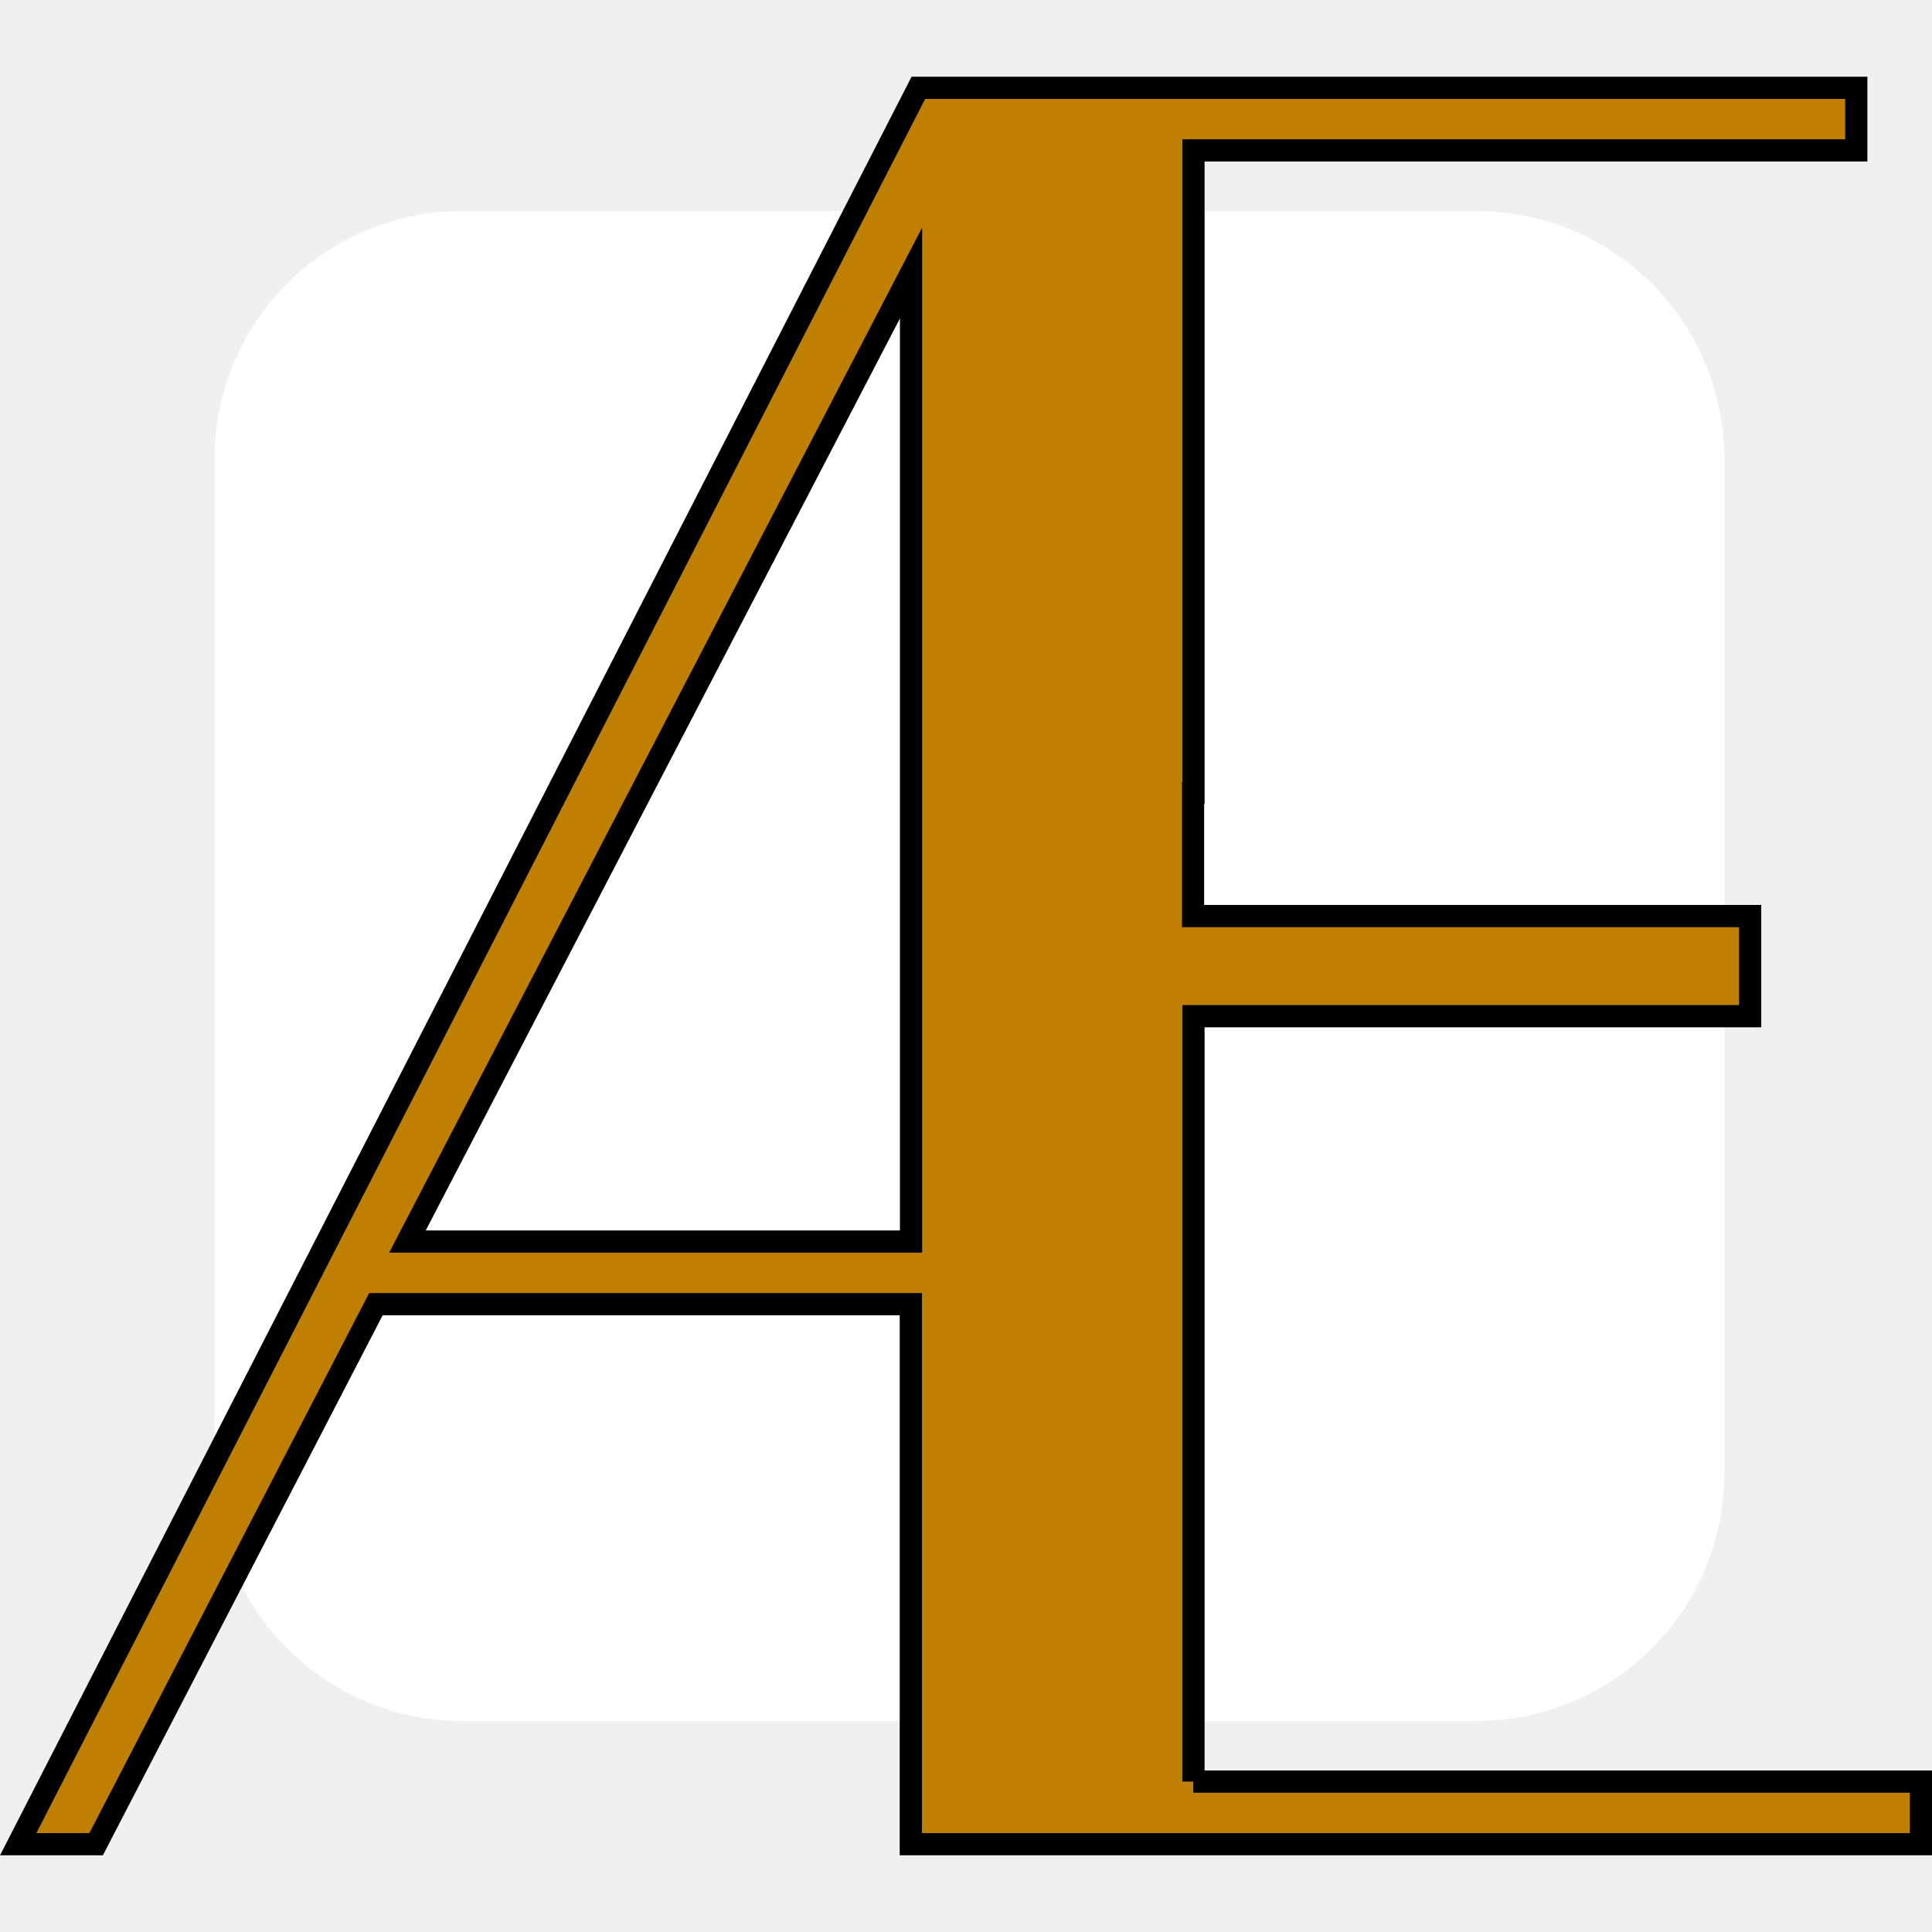
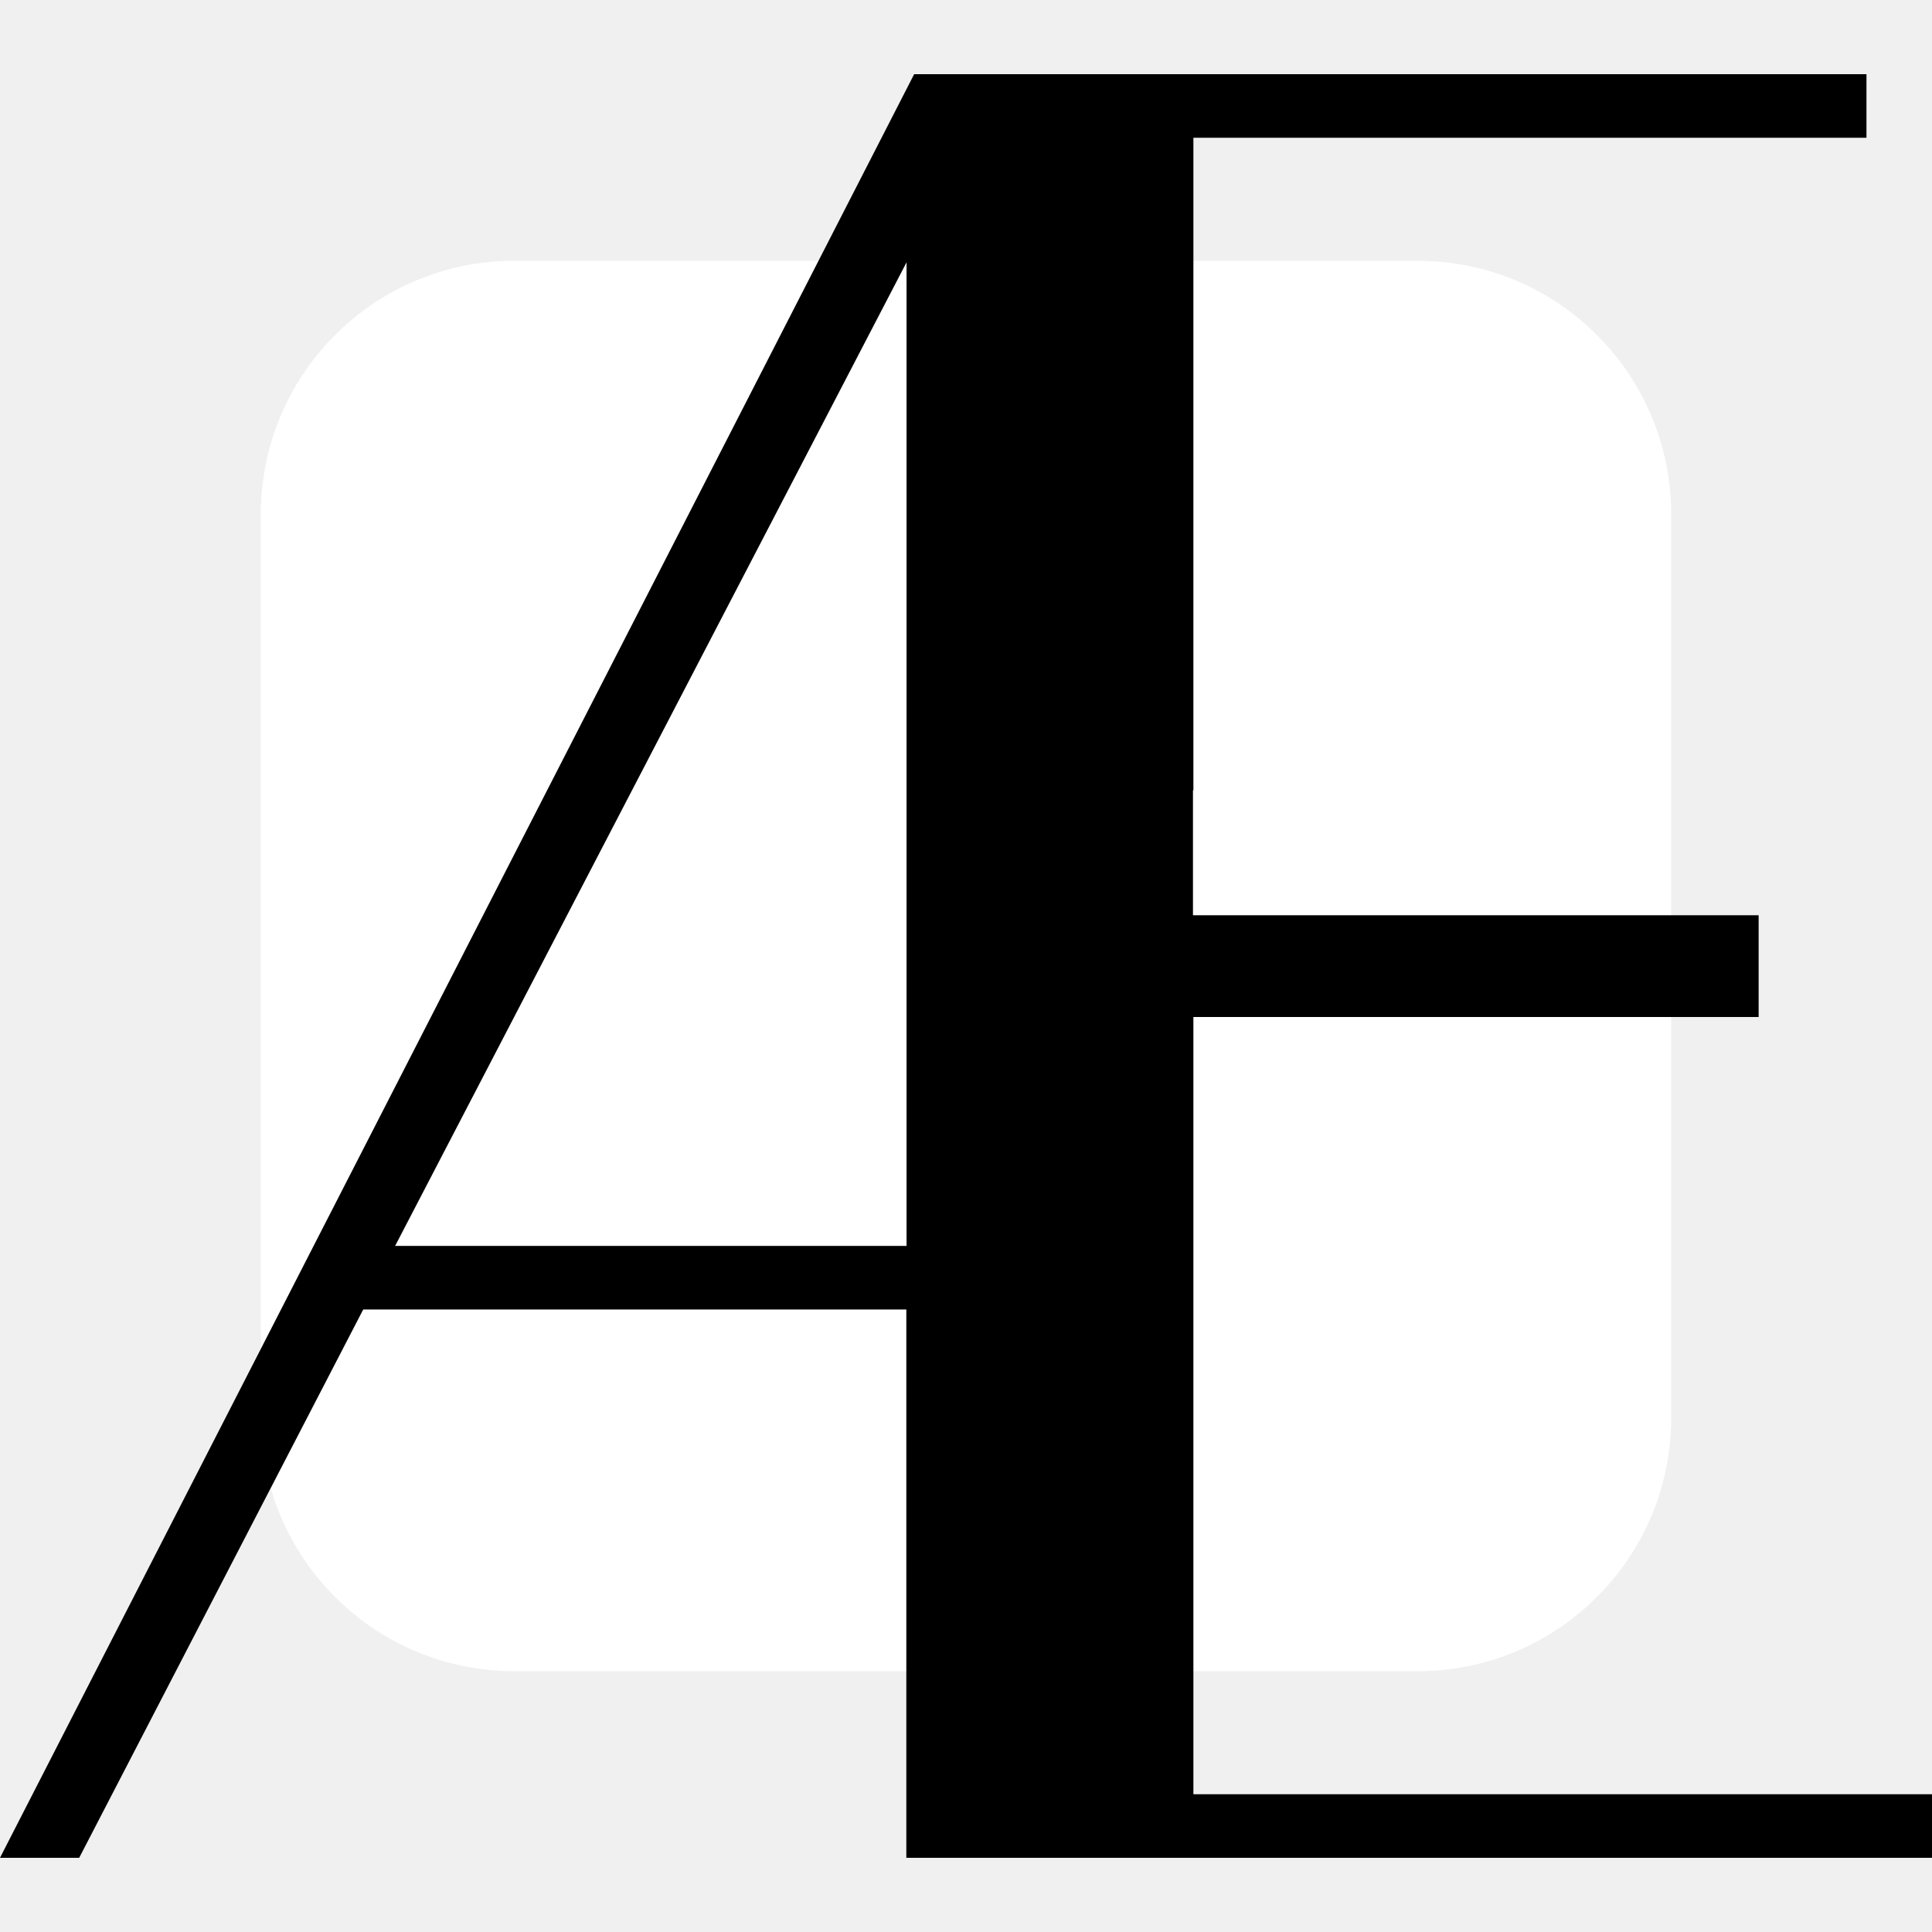
<svg xmlns="http://www.w3.org/2000/svg" version="1.1" width="1000" height="1000">
  <style>
    #light-icon {
      display: inline;
    }
    #dark-icon {
      display: none;
    }

    @media (prefers-color-scheme: dark) {
      #light-icon {
        display: none;
      }
      #dark-icon {
        display: inline;
      }
    }
  </style>
  <g id="light-icon">
    <svg version="1.1" width="1000" height="1000">
      <g>
-         <g transform="matrix(11.49293,0,0,11.49293,5.684341886080802e-14,39.70808)">
-           <svg id="Layer_1" viewBox="0 0 87.01 80.1" width="87.01" height="80.1">
+         <g transform="matrix(11.23091,0,0,11.23091,-5.684341886080802e-14,38.4097)">
+           <svg id="Layer_1" viewBox="0 0 89.04 82.2" width="89.04" height="82.2">
            <defs>
-               <style>.cls-1{stroke:#000;stroke-miterlimit:10;}.cls-2{fill:#bf8002;}</style>
+               <style>.cls-1{fill:#bf8003;}</style>
            </defs>
-             <rect class="cls-2" x="10.16" y="6.55" width="67" height="67" rx="10.66" ry="10.66" />
-             <path class="cls-1" d="m53.75,76.78v-34.47h25.07v-4.51h-25.09v-5.54h.02V3.32h29.85V.5h-42.24L.82,79.6h3.51l12.6-24.32h24.09v24.32h45.49v-2.82h-32.77,0Zm-12.72-24.32h-22.68L41.03,8.84v43.62Z" />
+             <rect class="cls-1" x="12.02" y="8.6" width="65" height="65" rx="11.68" ry="11.68" />
+             <path d="m55,79.27v-35.82h26.05v-4.69h-26.07v-5.76h.02V2.93h31.02V0h-43.89L0,82.2h3.65l13.09-25.27h25.03v25.27h47.27v-2.93h-34.05.01Zm-13.22-25.27h-23.57L41.78,8.67v45.33Z" />
          </svg>
        </g>
      </g>
    </svg>
  </g>
  <g id="dark-icon">
    <svg version="1.1" width="1000" height="1000">
      <g>
-         <g transform="matrix(11.49293,0,0,11.49293,5.684341886080802e-14,39.70808)">
-           <svg id="Layer_1" viewBox="0 0 87.01 80.1" width="87.01" height="80.1">
+         <g transform="matrix(11.23091,0,0,11.23091,-5.684341886080802e-14,38.4097)">
+           <svg id="Layer_1" viewBox="0 0 89.04 82.2" width="89.04" height="82.2">
            <defs>
-               <style>.cls-1{fill:#bf8002;}.cls-2{fill:#fff;stroke:#fff;stroke-miterlimit:10;}</style>
+               <style>.cls-1{fill:#fff;}.cls-2{fill:#bf8003;}</style>
            </defs>
-             <rect class="cls-1" x="10.16" y="6.55" width="67" height="67" rx="10.66" ry="10.66" />
-             <path class="cls-2" d="m53.75,76.78v-34.47h25.07v-4.51h-25.09v-5.54h.02V3.32h29.85V.5h-42.24L.82,79.6h3.51l12.6-24.32h24.09v24.32h45.49v-2.82h-32.77,0Zm-12.72-24.32h-22.68L41.03,8.84v43.62Z" />
+             <rect class="cls-2" x="12.02" y="8.6" width="65" height="65" rx="11.68" ry="11.68" />
+             <path class="cls-1" d="m55,79.27v-35.82h26.05v-4.69h-26.07v-5.76h.02V2.93h31.02V0h-43.89L0,82.2h3.65l13.09-25.27h25.03v25.27h47.27v-2.93h-34.05.01Zm-13.22-25.27h-23.57L41.78,8.67v45.33Z" />
          </svg>
        </g>
      </g>
    </svg>
  </g>
</svg>
